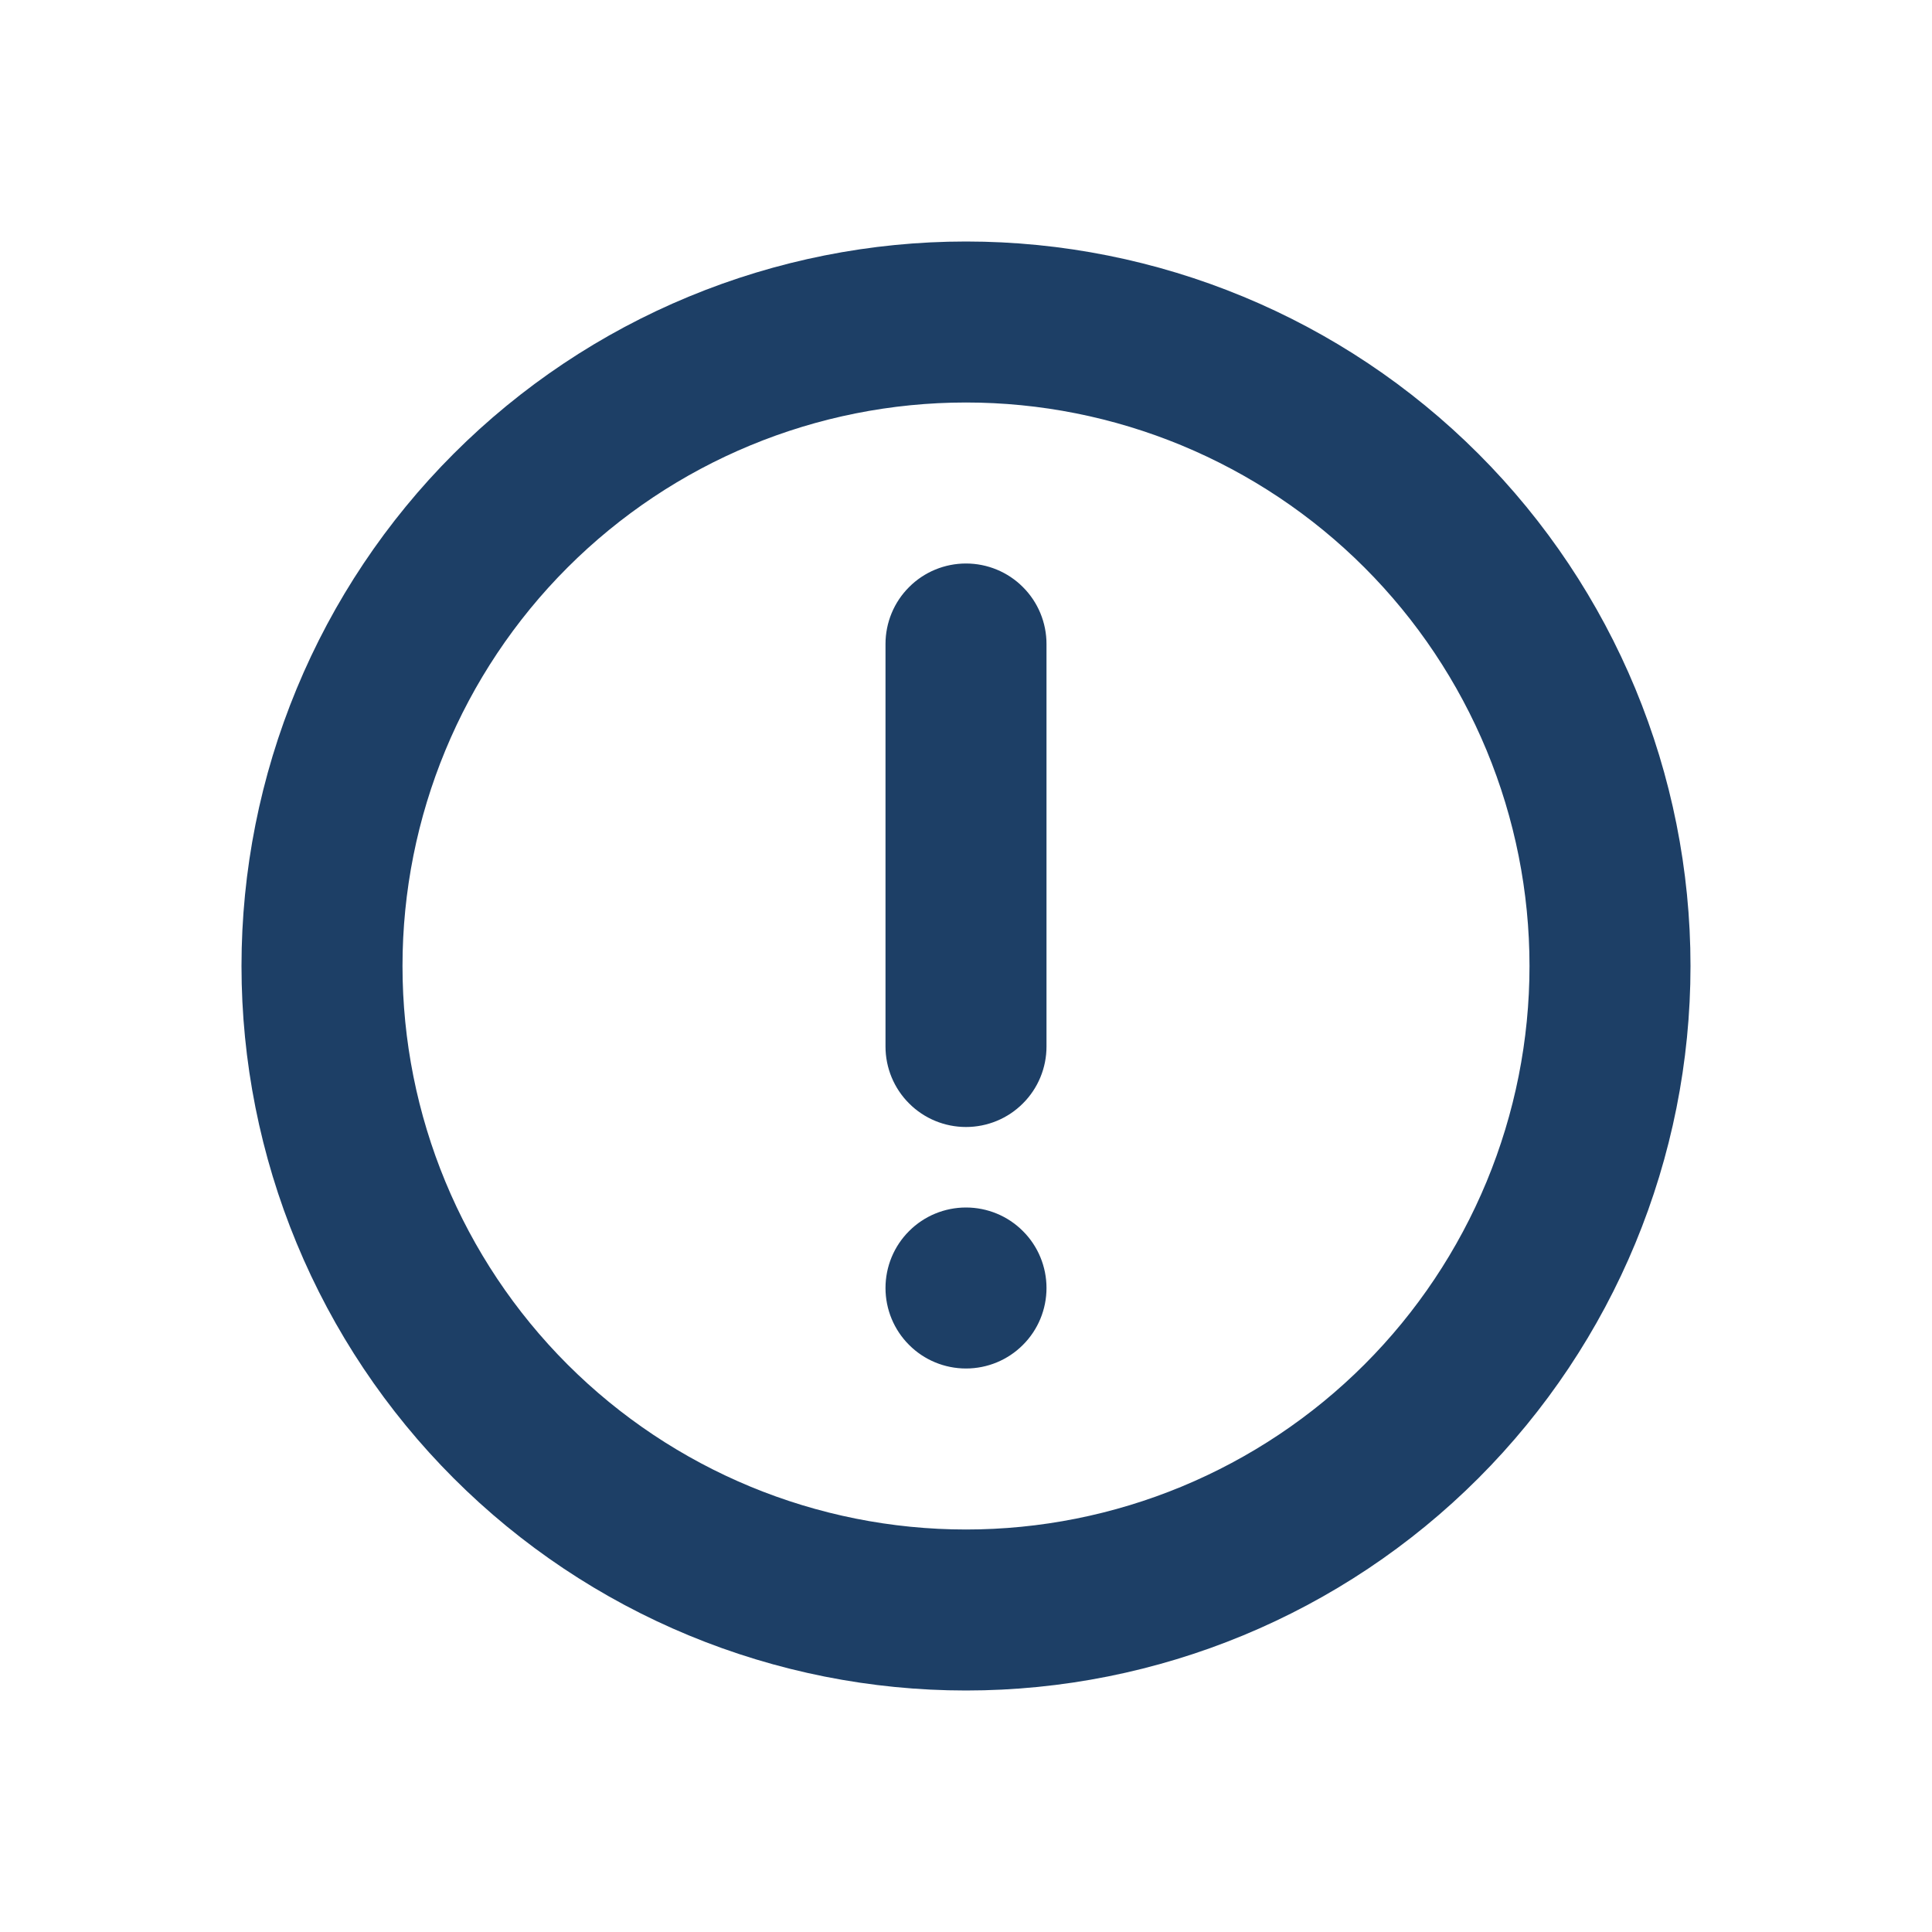
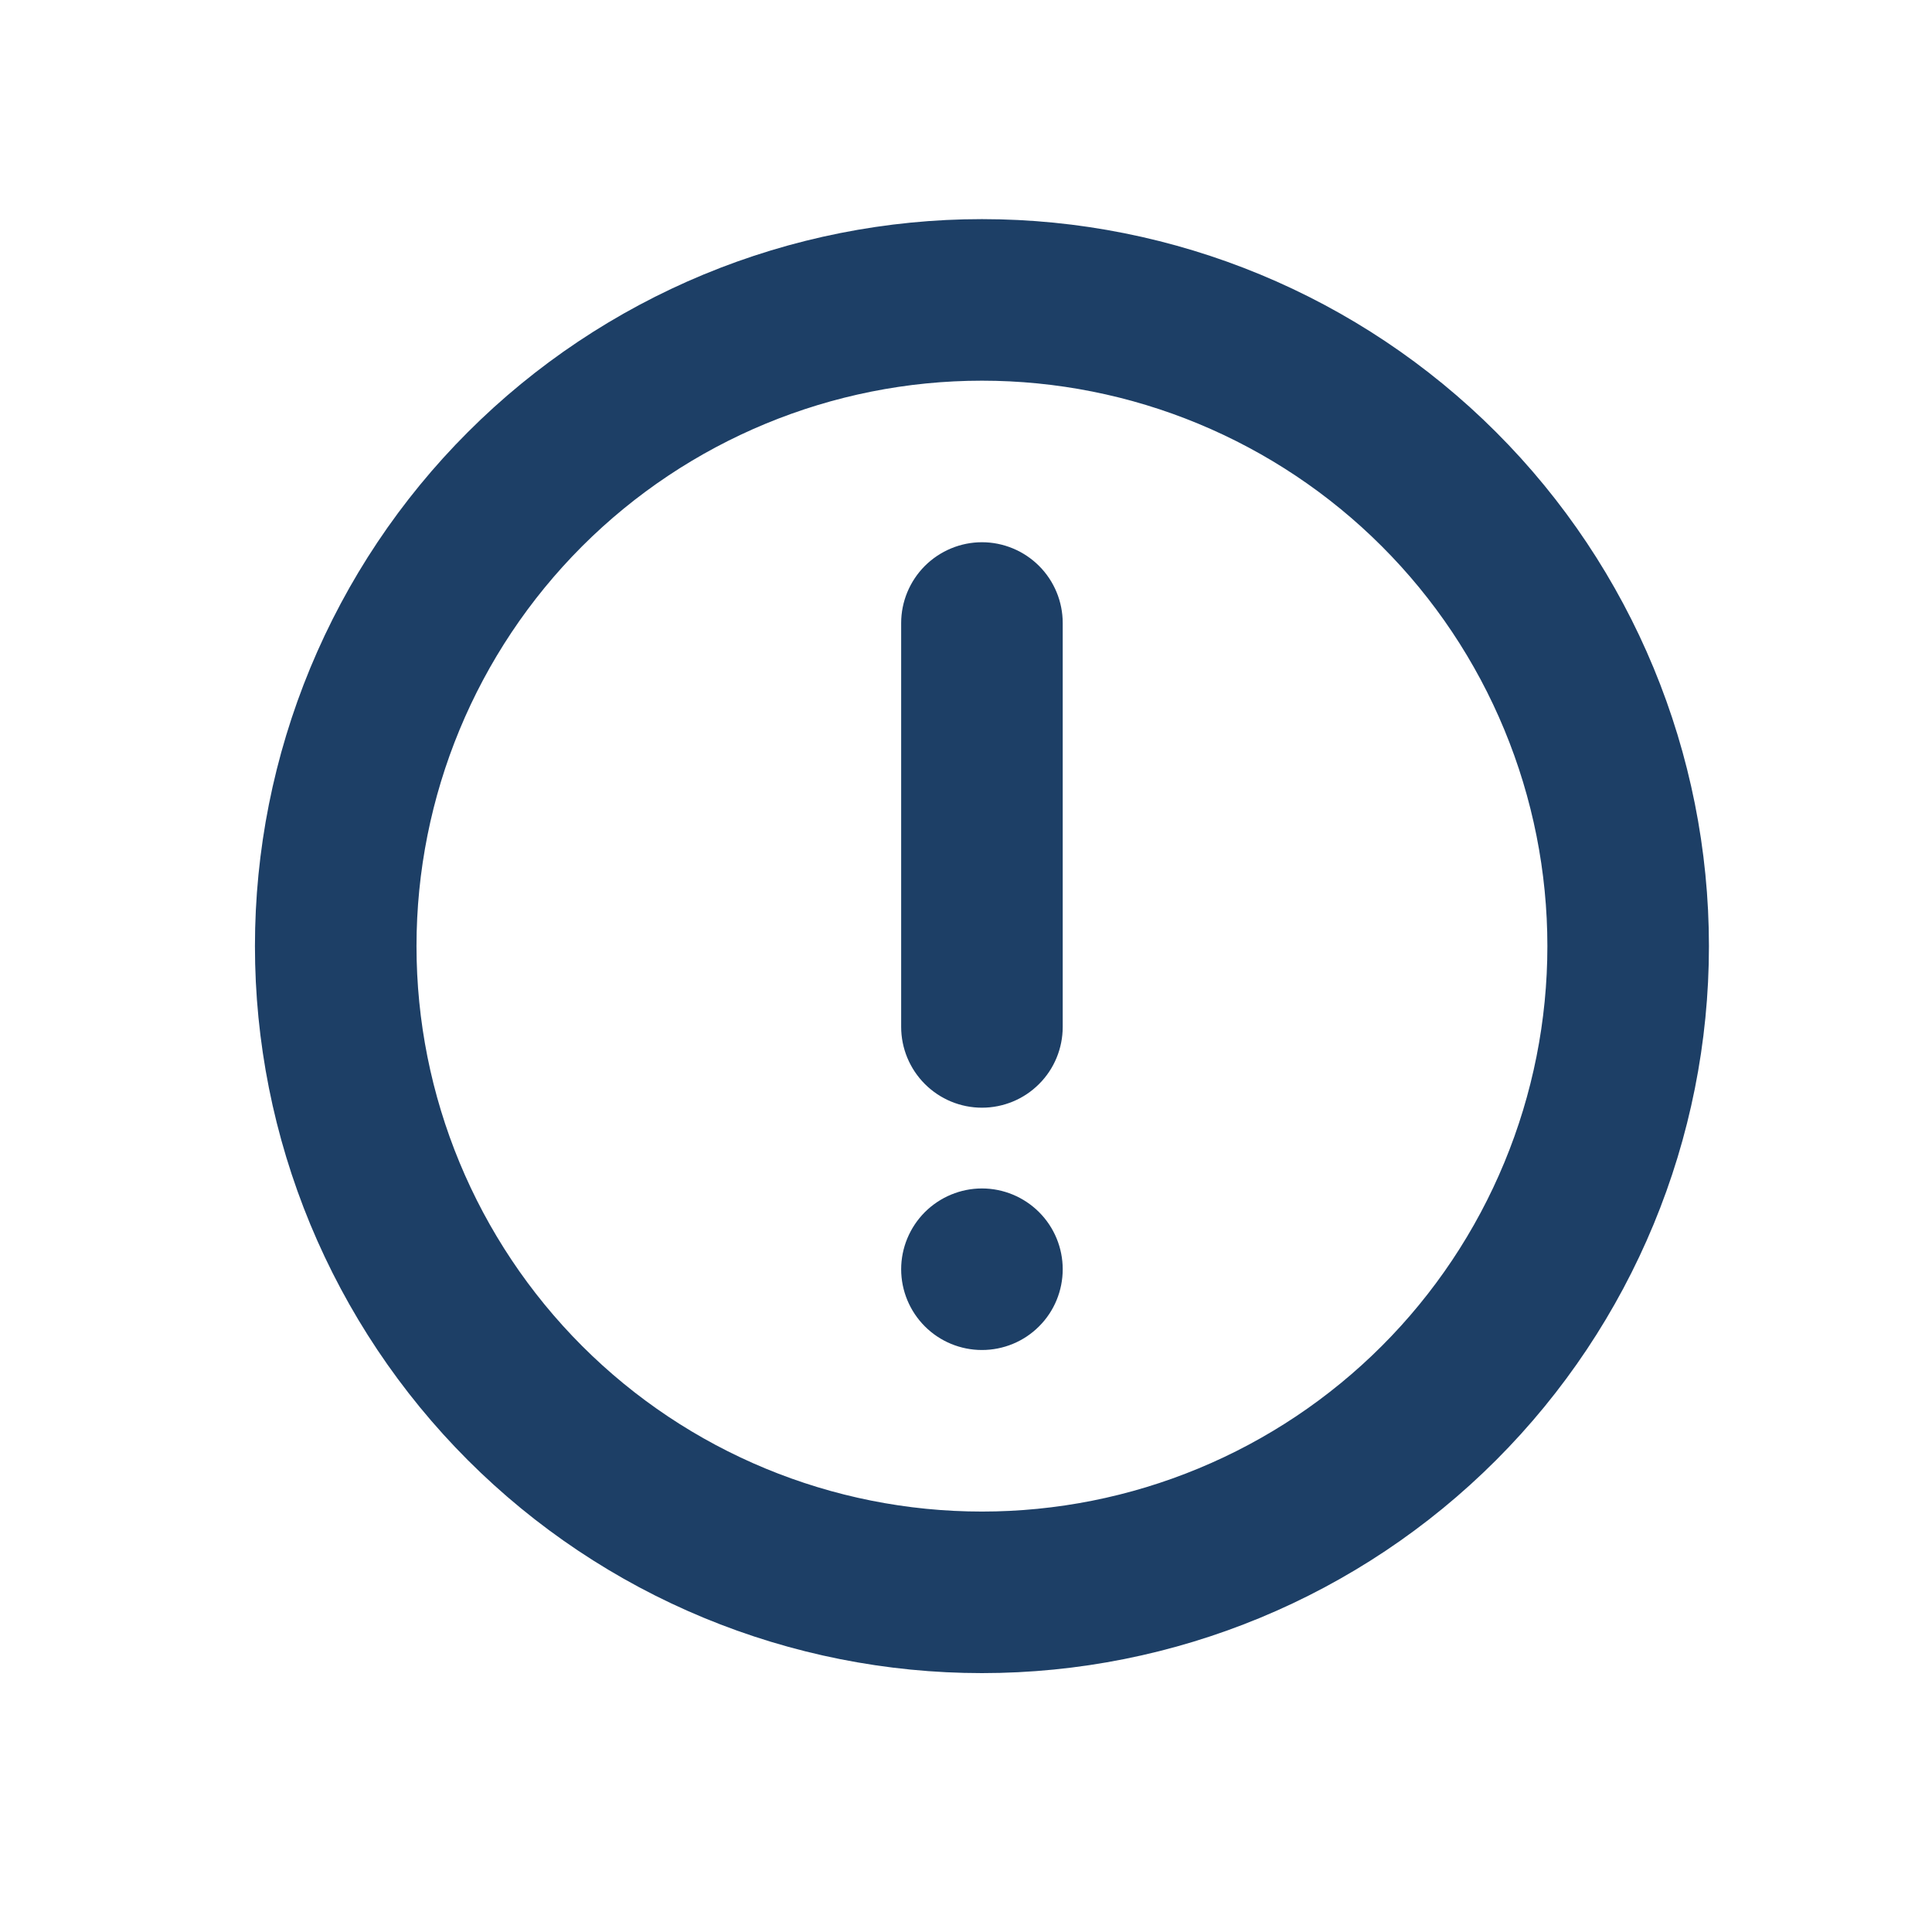
- <svg xmlns="http://www.w3.org/2000/svg" width="24" height="24" viewBox="0 0 24 24" fill="none">
-   <path fill-rule="evenodd" clip-rule="evenodd" d="M14.679 18.467C13.829 18.819 12.919 19 12 19C10.143 19 8.363 18.262 7.05 16.95C5.737 15.637 5 13.857 5 12C5 10.143 5.737 8.363 7.05 7.05C8.363 5.737 10.143 5 12 5C12.919 5 13.829 5.181 14.679 5.533C15.528 5.885 16.3 6.4 16.95 7.05C17.6 7.7 18.115 8.472 18.467 9.321C18.819 10.171 19 11.081 19 12C19 12.919 18.819 13.829 18.467 14.679C18.115 15.528 17.6 16.3 16.95 16.95C16.3 17.6 15.528 18.115 14.679 18.467ZM8.556 20.315C9.648 20.767 10.818 21 12 21C14.387 21 16.676 20.052 18.364 18.364C20.052 16.676 21 14.387 21 12C21 9.613 20.052 7.324 18.364 5.636C16.676 3.948 14.387 3 12 3C10.818 3 9.648 3.233 8.556 3.685C7.464 4.137 6.472 4.8 5.636 5.636C4.8 6.472 4.137 7.464 3.685 8.556C3.233 9.648 3 10.818 3 12C3 13.182 3.233 14.352 3.685 15.444C4.137 16.536 4.8 17.528 5.636 18.364C6.472 19.2 7.464 19.863 8.556 20.315ZM12 14C11.735 14 11.48 13.895 11.293 13.707C11.105 13.52 11 13.265 11 13V8C11 7.735 11.105 7.48 11.293 7.293C11.48 7.105 11.735 7 12 7C12.265 7 12.52 7.105 12.707 7.293C12.895 7.48 13 7.735 13 8V13C13 13.265 12.895 13.52 12.707 13.707C12.52 13.895 12.265 14 12 14ZM12 17C11.735 17 11.48 16.895 11.293 16.707C11.105 16.52 11 16.265 11 16C11 15.735 11.105 15.48 11.293 15.293C11.48 15.105 11.735 15 12 15C12.265 15 12.52 15.105 12.707 15.293C12.895 15.48 13 15.735 13 16C13 16.265 12.895 16.52 12.707 16.707C12.52 16.895 12.265 17 12 17Z" fill="#1D3F66" />
+ <svg xmlns="http://www.w3.org/2000/svg" viewBox="0 0 50 50">
+   <path d="M 31.013 38.005 C 29.238 38.741 27.334 39.119 25.413 39.119 C 21.533 39.119 17.809 37.579 15.065 34.834 C 12.322 32.089 10.779 28.368 10.779 24.486 C 10.779 20.606 12.322 16.882 15.065 14.138 C 17.809 11.395 21.533 9.852 25.413 9.852 C 27.334 9.852 29.238 10.23 31.013 10.966 C 32.788 11.702 34.402 12.779 35.761 14.138 C 37.12 15.496 38.198 17.11 38.932 18.885 C 39.668 20.662 40.046 22.565 40.046 24.486 C 40.046 26.407 39.668 28.311 38.932 30.086 C 38.198 31.861 37.12 33.475 35.761 34.834 C 34.402 36.193 32.788 37.271 31.013 38.005 Z M 18.213 41.868 C 20.496 42.813 22.942 43.3 25.413 43.3 C 30.403 43.3 35.188 41.319 38.717 37.79 C 42.246 34.261 44.227 29.476 44.227 24.486 C 44.227 19.496 42.246 14.71 38.717 11.182 C 35.188 7.653 30.403 5.671 25.413 5.671 C 22.942 5.671 20.496 6.158 18.213 7.103 C 15.93 8.05 13.856 9.434 12.109 11.182 C 10.361 12.929 8.977 15.003 8.03 17.286 C 7.085 19.569 6.598 22.015 6.598 24.486 C 6.598 26.957 7.085 29.403 8.03 31.685 C 8.977 33.968 10.361 36.042 12.109 37.79 C 13.856 39.537 15.93 40.923 18.213 41.868 Z M 25.413 28.667 C 24.859 28.667 24.328 28.447 23.935 28.054 C 23.544 27.663 23.322 27.13 23.322 26.576 L 23.322 16.124 C 23.322 15.57 23.544 15.039 23.935 14.646 C 24.328 14.255 24.859 14.033 25.413 14.033 C 25.967 14.033 26.5 14.255 26.891 14.646 C 27.284 15.039 27.503 15.57 27.503 16.124 L 27.503 26.576 C 27.503 27.13 27.284 27.663 26.891 28.054 C 26.5 28.447 25.967 28.667 25.413 28.667 Z M 25.413 34.938 C 24.859 34.938 24.328 34.719 23.935 34.326 C 23.544 33.935 23.322 33.402 23.322 32.848 C 23.322 32.294 23.544 31.763 23.935 31.37 C 24.328 30.979 24.859 30.757 25.413 30.757 C 25.967 30.757 26.5 30.979 26.891 31.37 C 27.284 31.763 27.503 32.294 27.503 32.848 C 27.503 33.402 27.284 33.935 26.891 34.326 C 26.5 34.719 25.967 34.938 25.413 34.938 Z" fill="#1D3F66" />
</svg>
